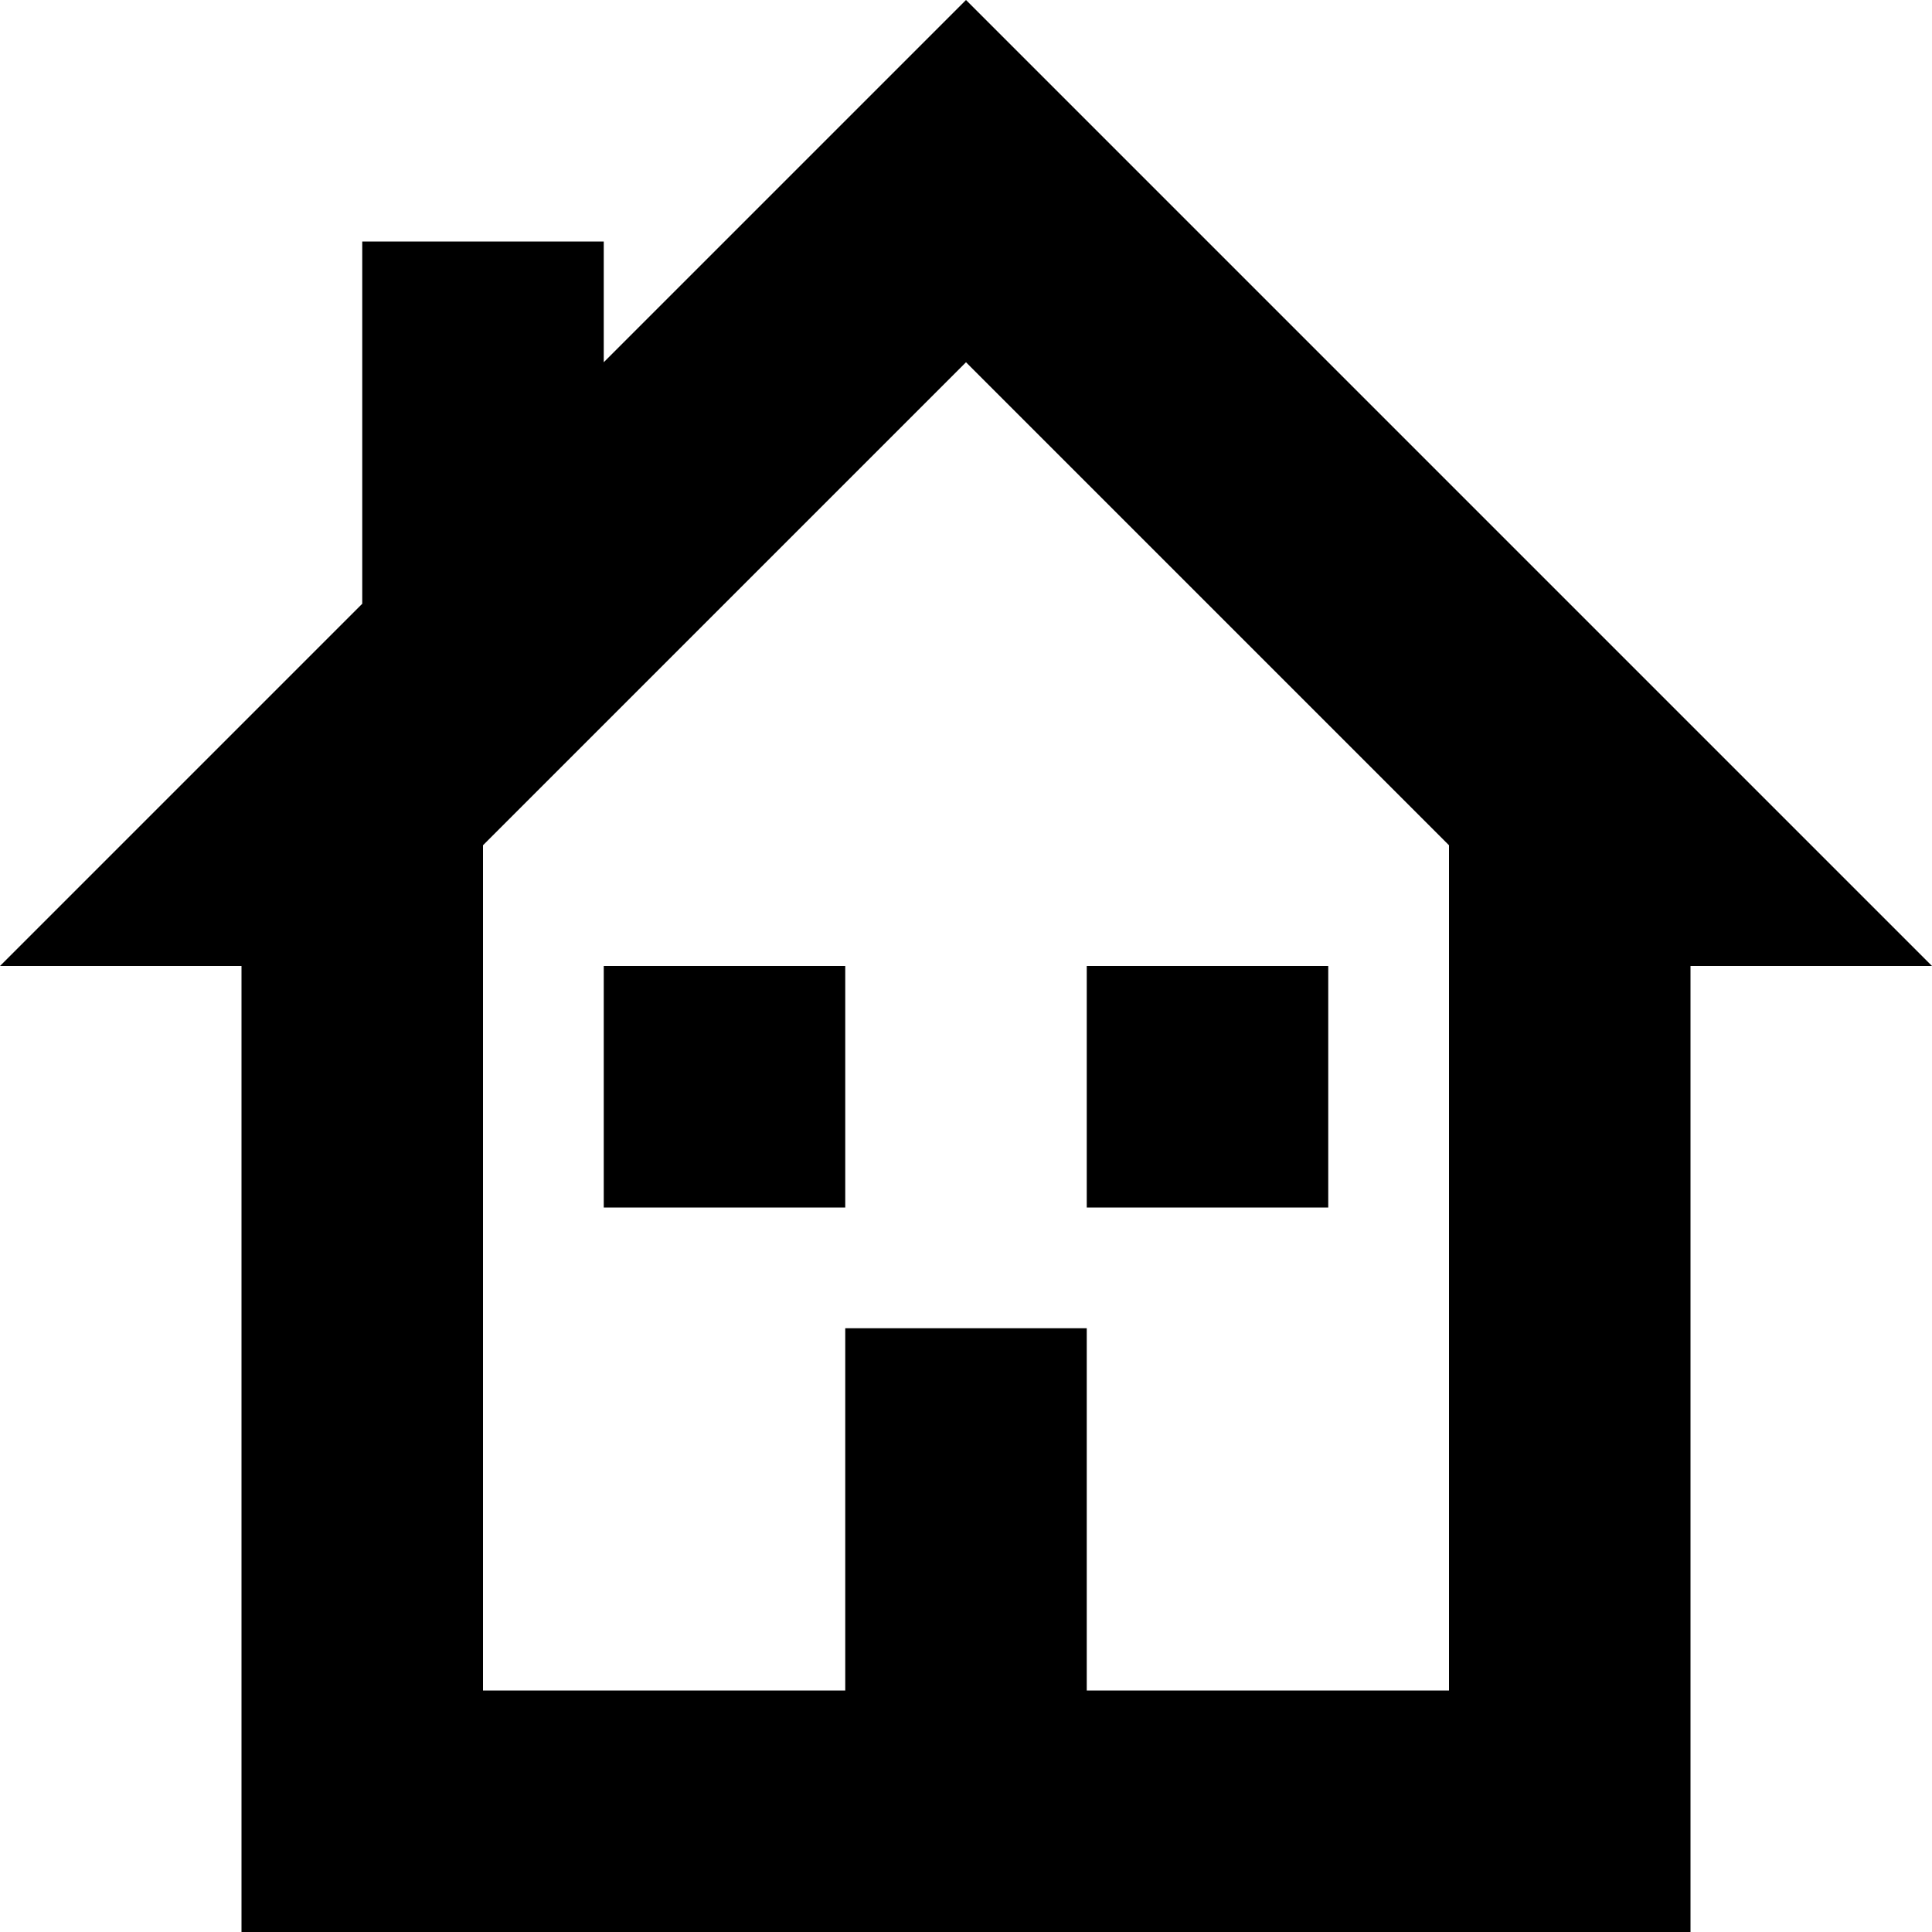
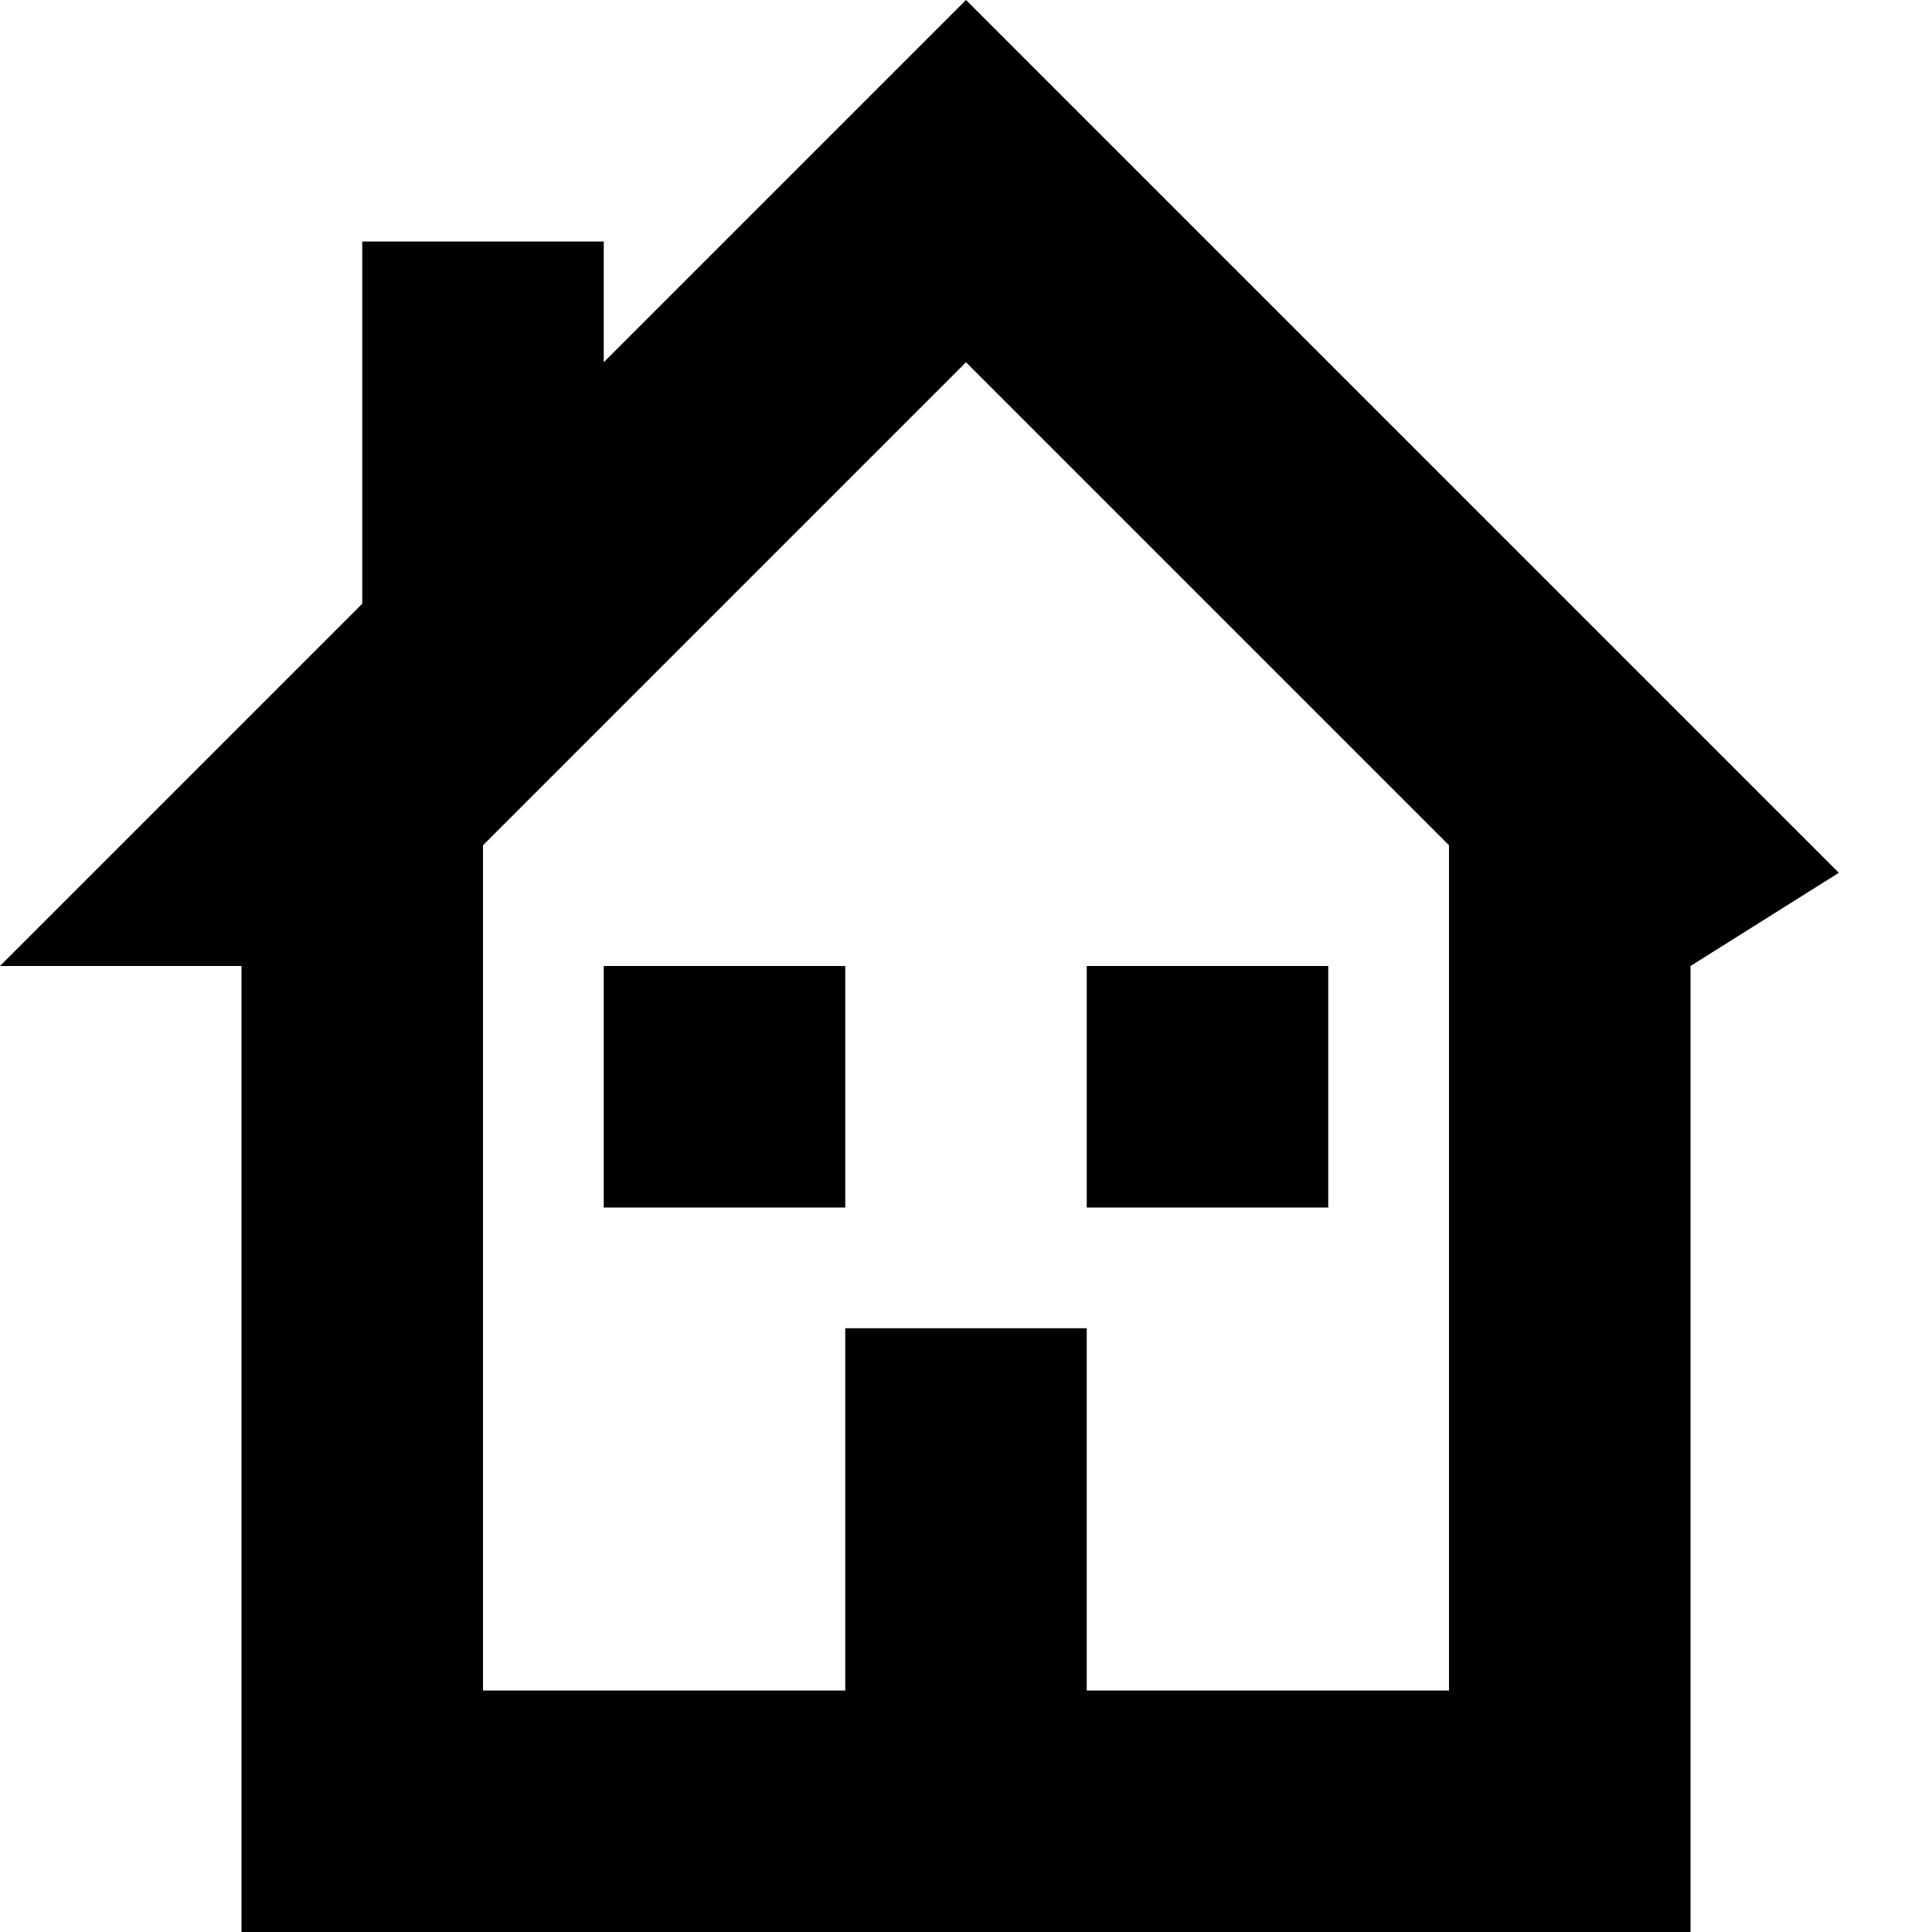
<svg xmlns="http://www.w3.org/2000/svg" width="16" height="16" viewBox="0 0 16 16">
-   <path d="M5 3l1.987-1.987L8 0l1.017 1.017L16 8h-2v8H2V8H0l3-3V2h2v1zm7 4L8 3 4 7v7h8V7zm-5 4h2v3H7v-3zM5 8h2v2H5V8zm4 0h2v2H9V8z" fill-rule="evenodd" />
+   <path d="M5 3l1.987-1.987L8 0a228670421.791 228670421.791 0 0 0 8 8h-2v8H2V8H0l3-3V2h2v1zm7 4L8 3 4 7v7h8V7zm-5 4h2v3H7v-3zM5 8h2v2H5V8zm4 0h2v2H9V8z" fill-rule="evenodd" />
</svg>
